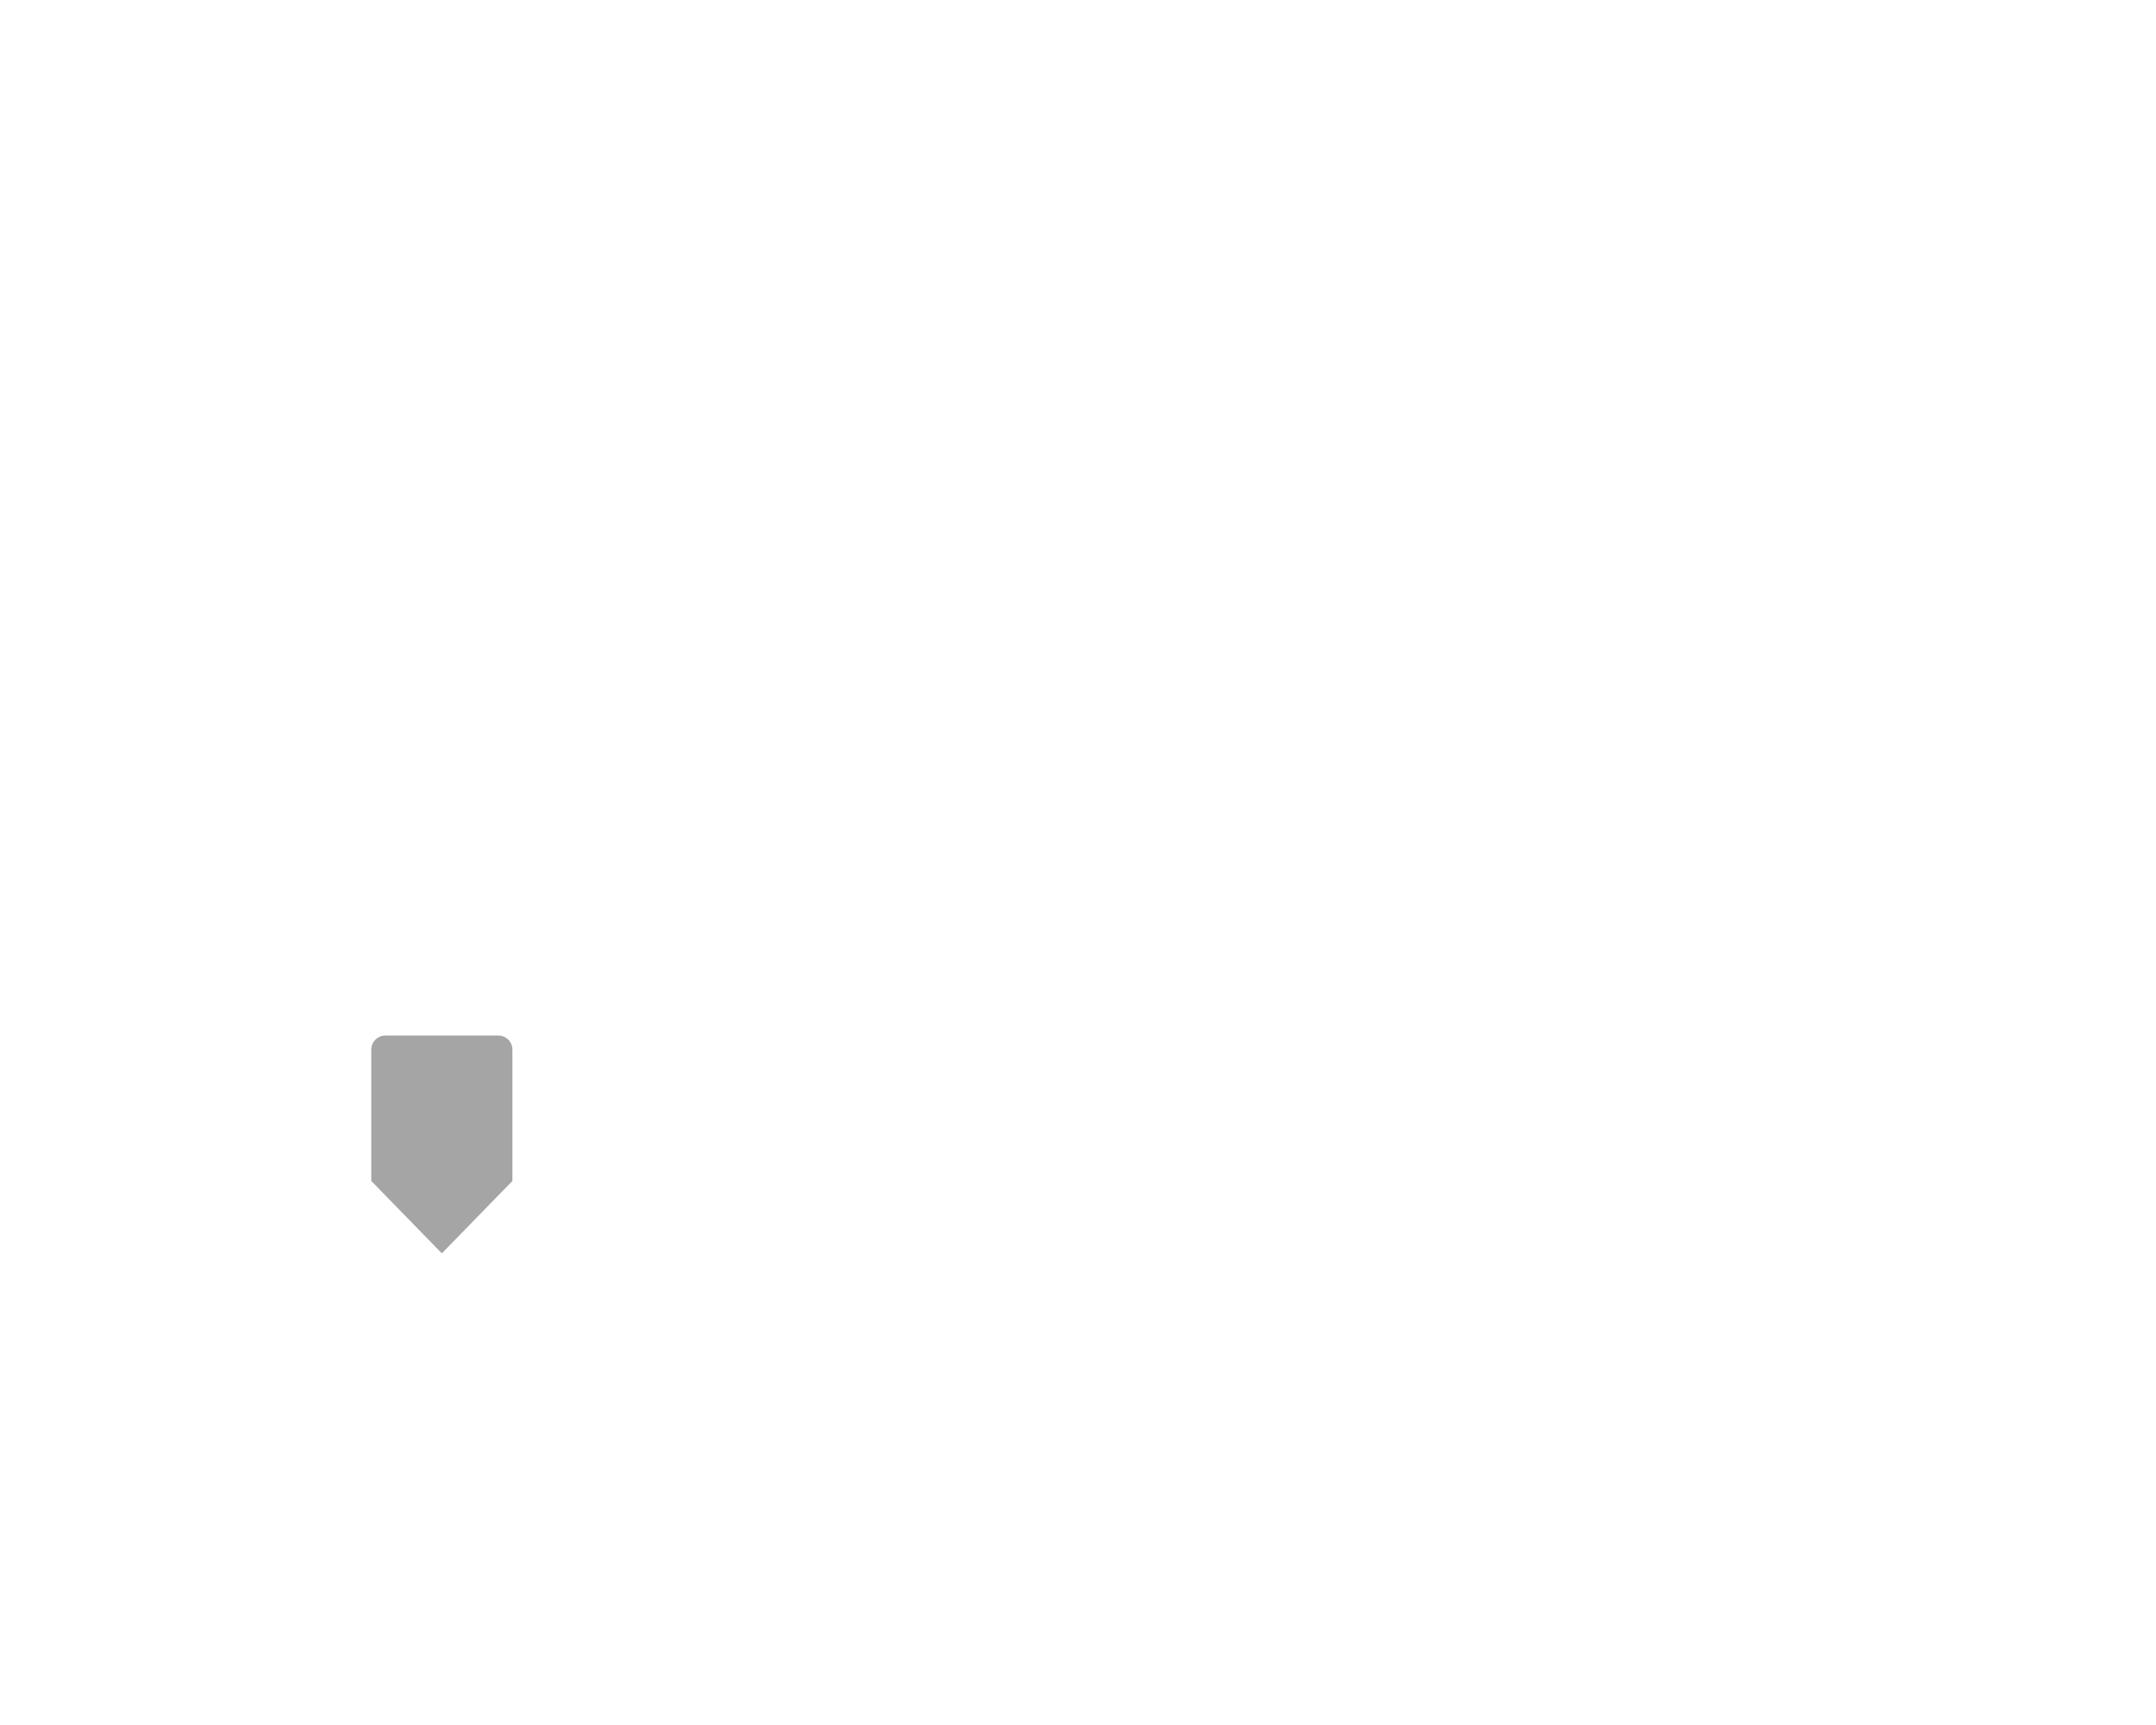
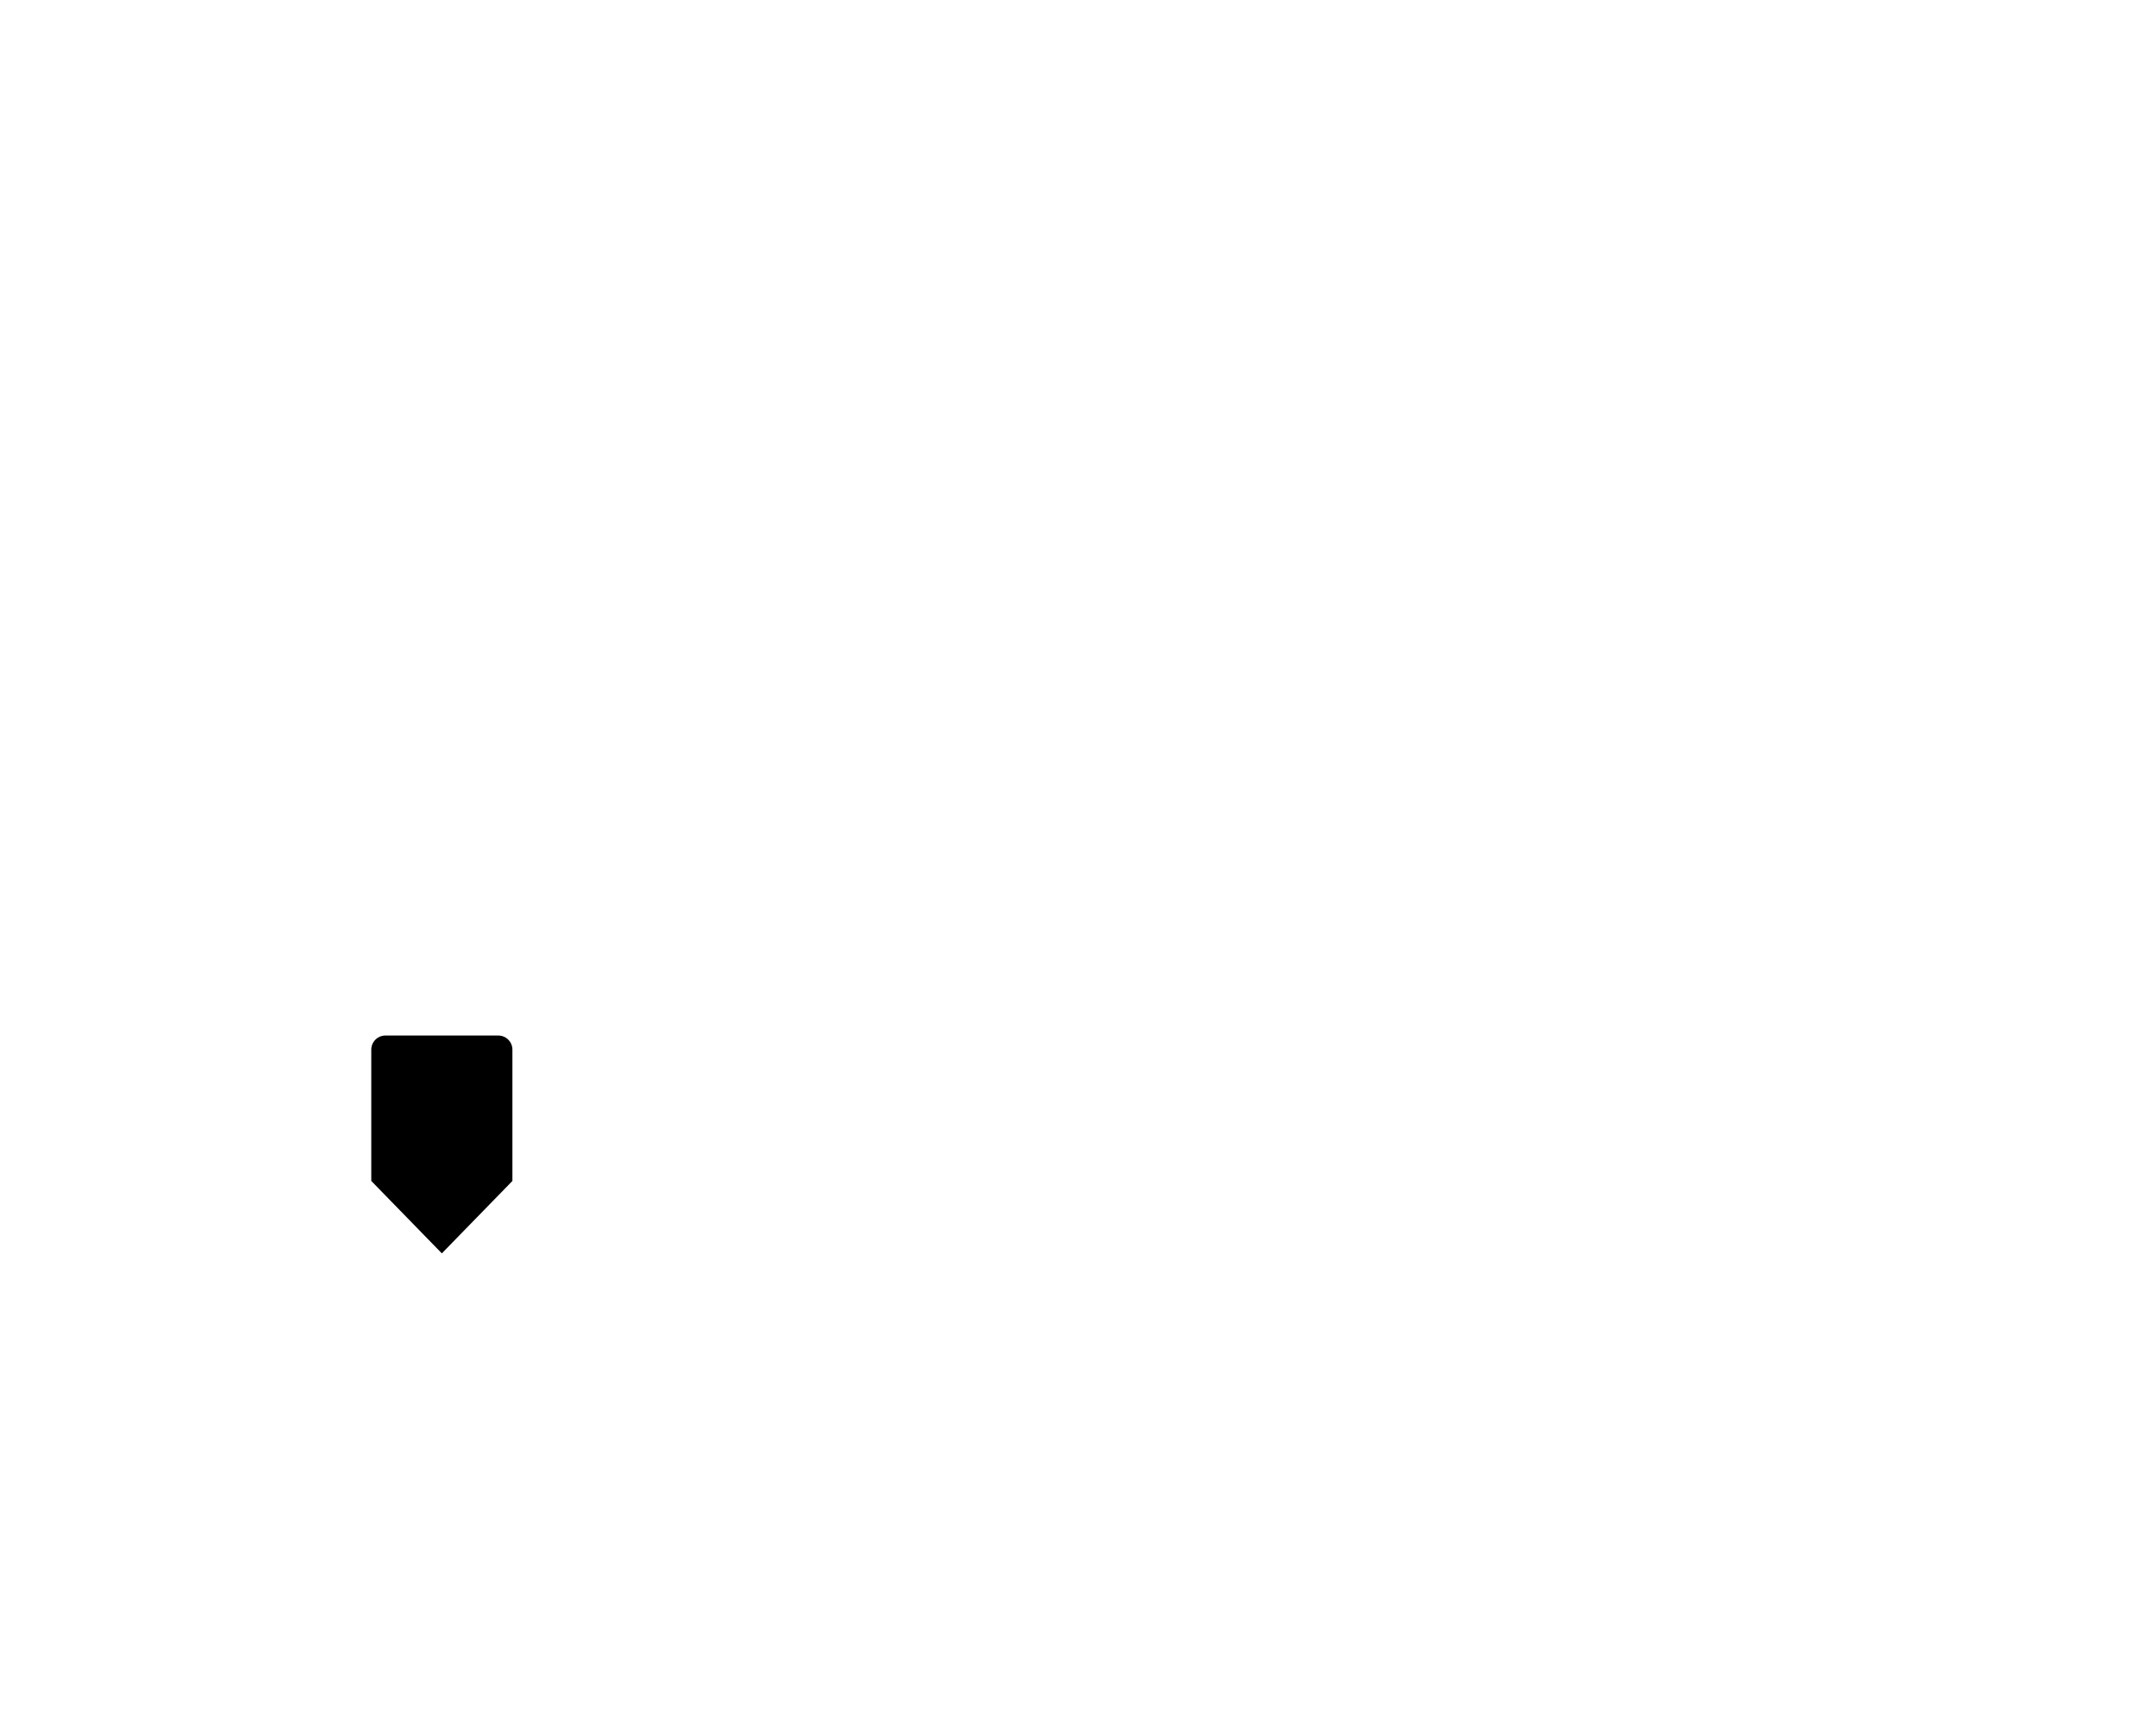
<svg width="100%" height="100%" viewBox="0 0 2084 1667" version="1.1" style="fill-rule:evenodd;clip-rule:evenodd;stroke-linejoin:round;stroke-miterlimit:2;">
  <g id="d-pad-up" transform="matrix(2.33277,0,0,2.86515,-2071.1,-1386.79)">
    <g id="dpad">
-       <path id="d-pad-up1" d="M1041.67,882.383L1041.67,838.095C1041.67,835.467 1044.29,833.333 1047.52,833.333L1094.3,833.333C1097.53,833.333 1100.15,835.467 1100.15,838.095L1100.15,882.383L1070.91,906.815L1041.67,882.383Z" style="fill:rgb(165,165,165);" />
+       <path id="d-pad-up1" d="M1041.67,882.383L1041.67,838.095C1041.67,835.467 1044.29,833.333 1047.52,833.333L1094.3,833.333C1097.53,833.333 1100.15,835.467 1100.15,838.095L1100.15,882.383L1070.91,906.815L1041.67,882.383Z" />
    </g>
  </g>
</svg>
